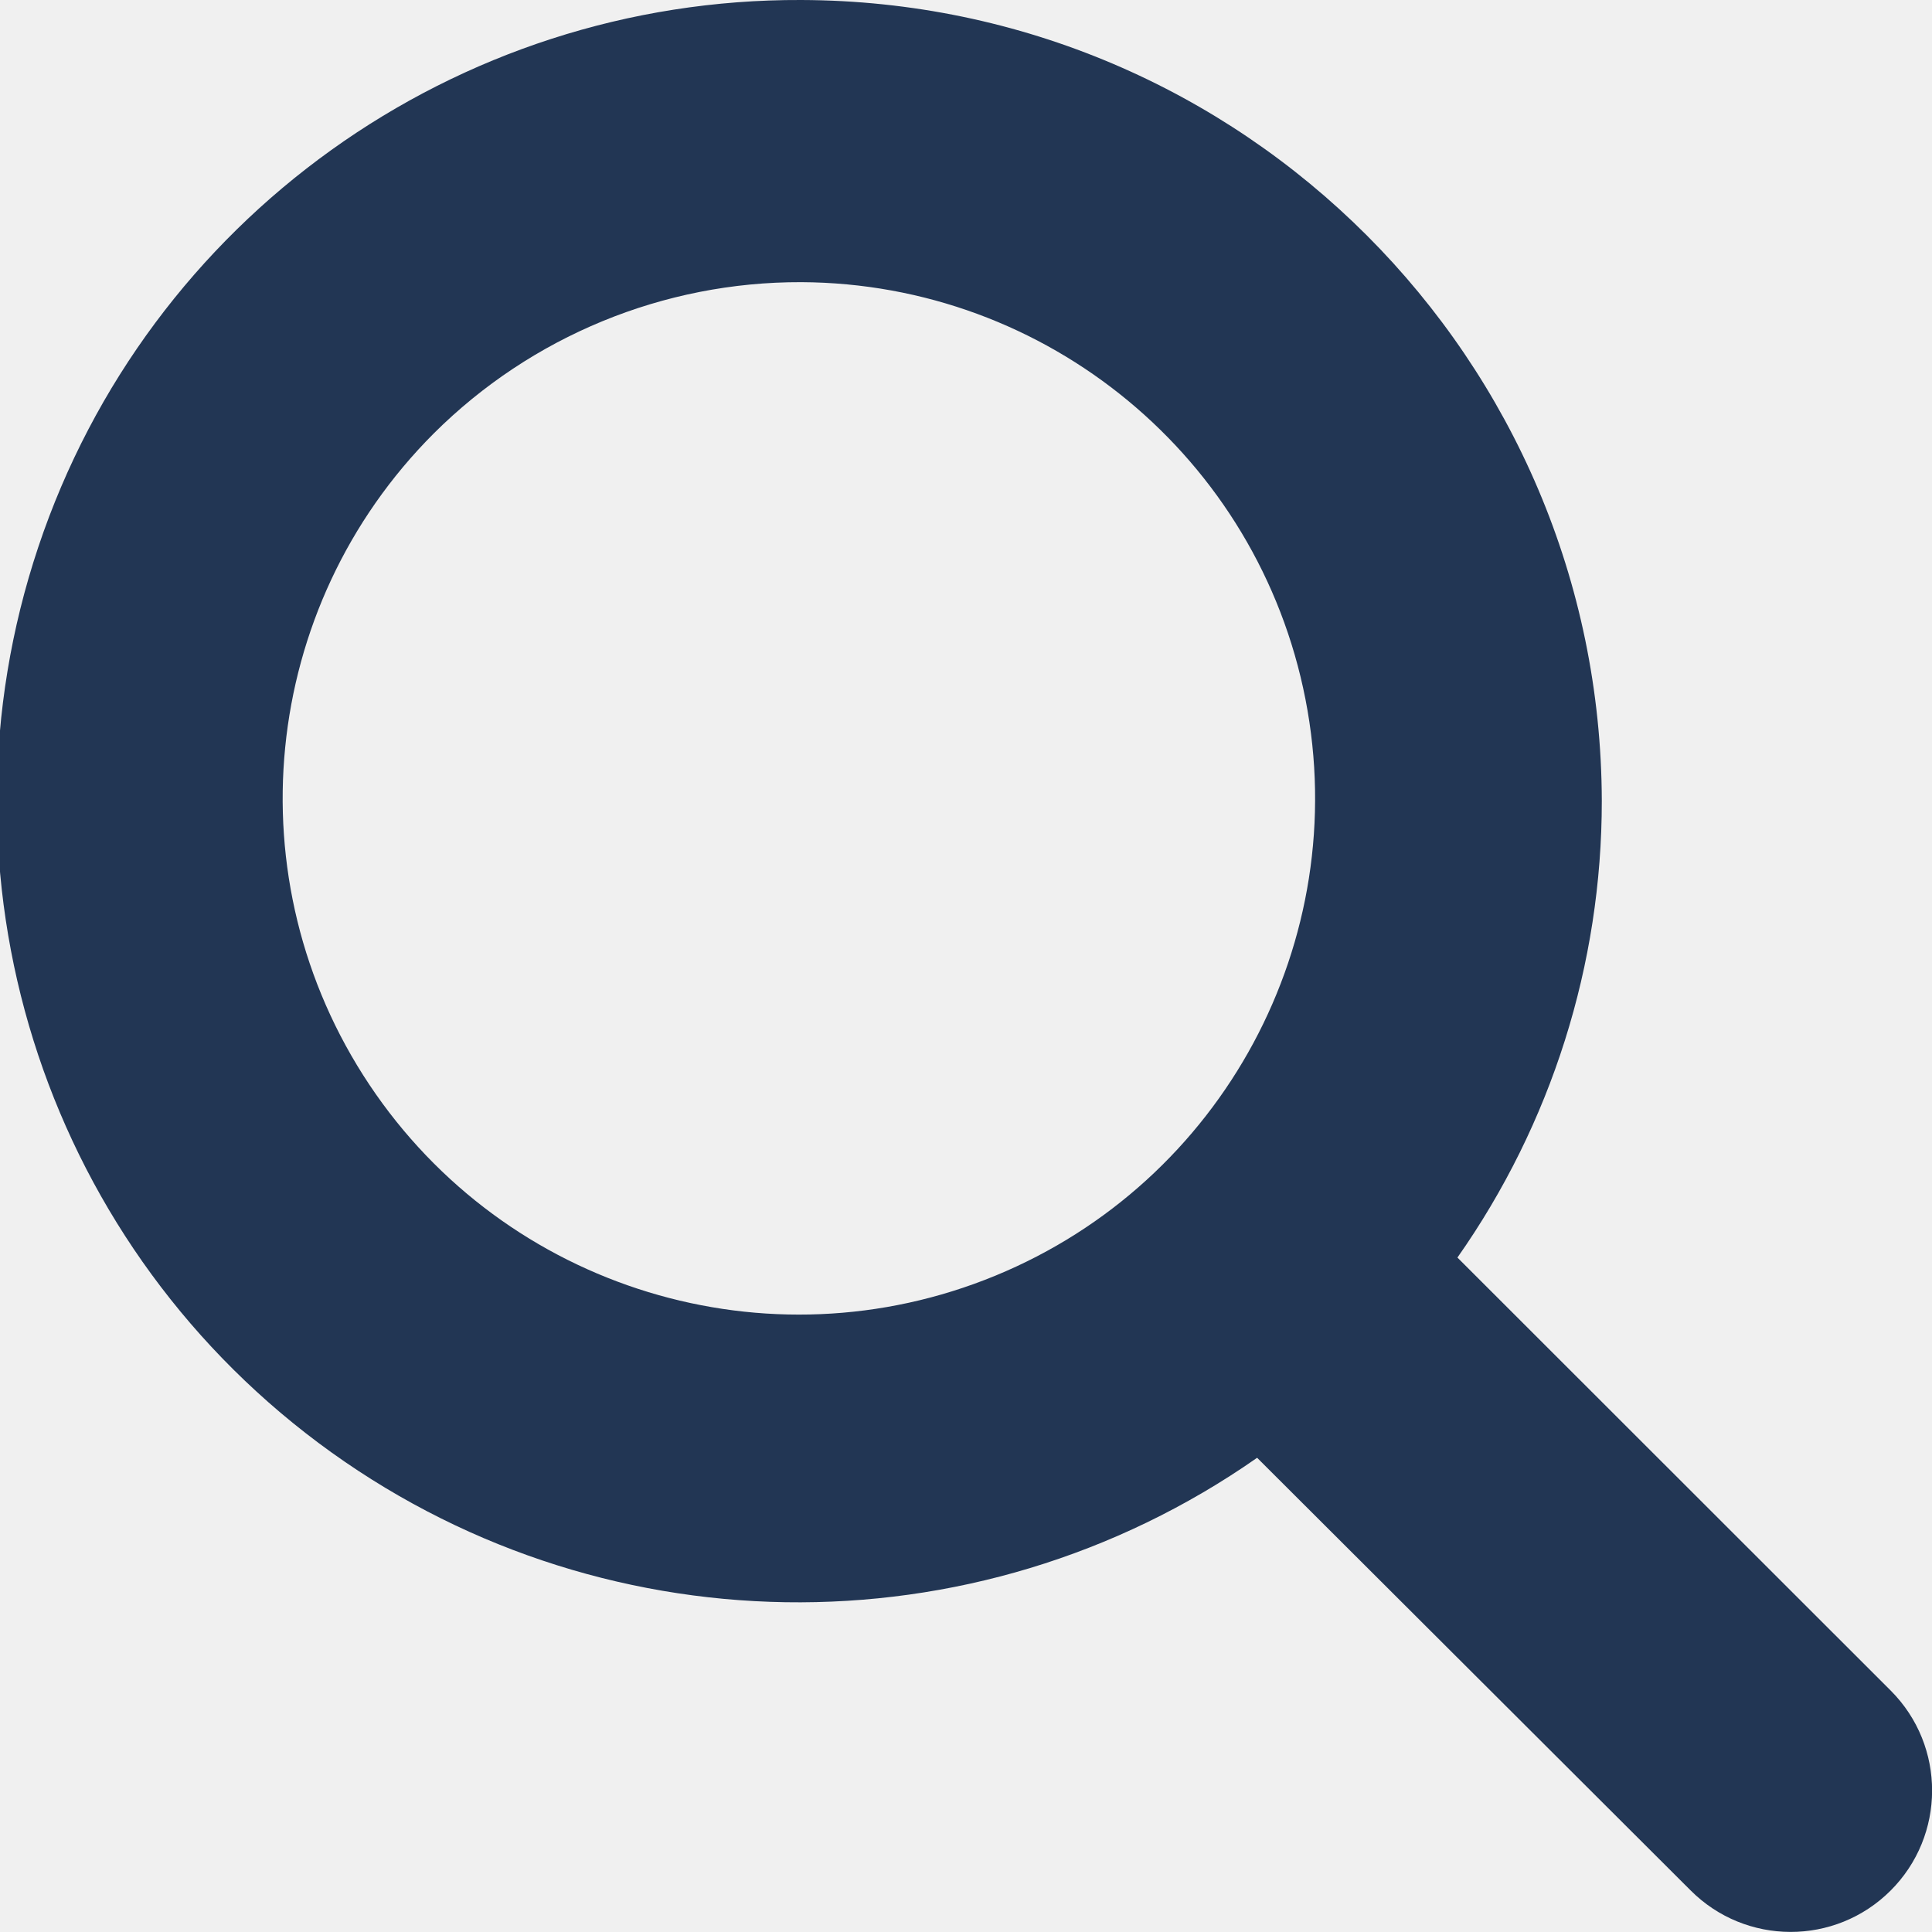
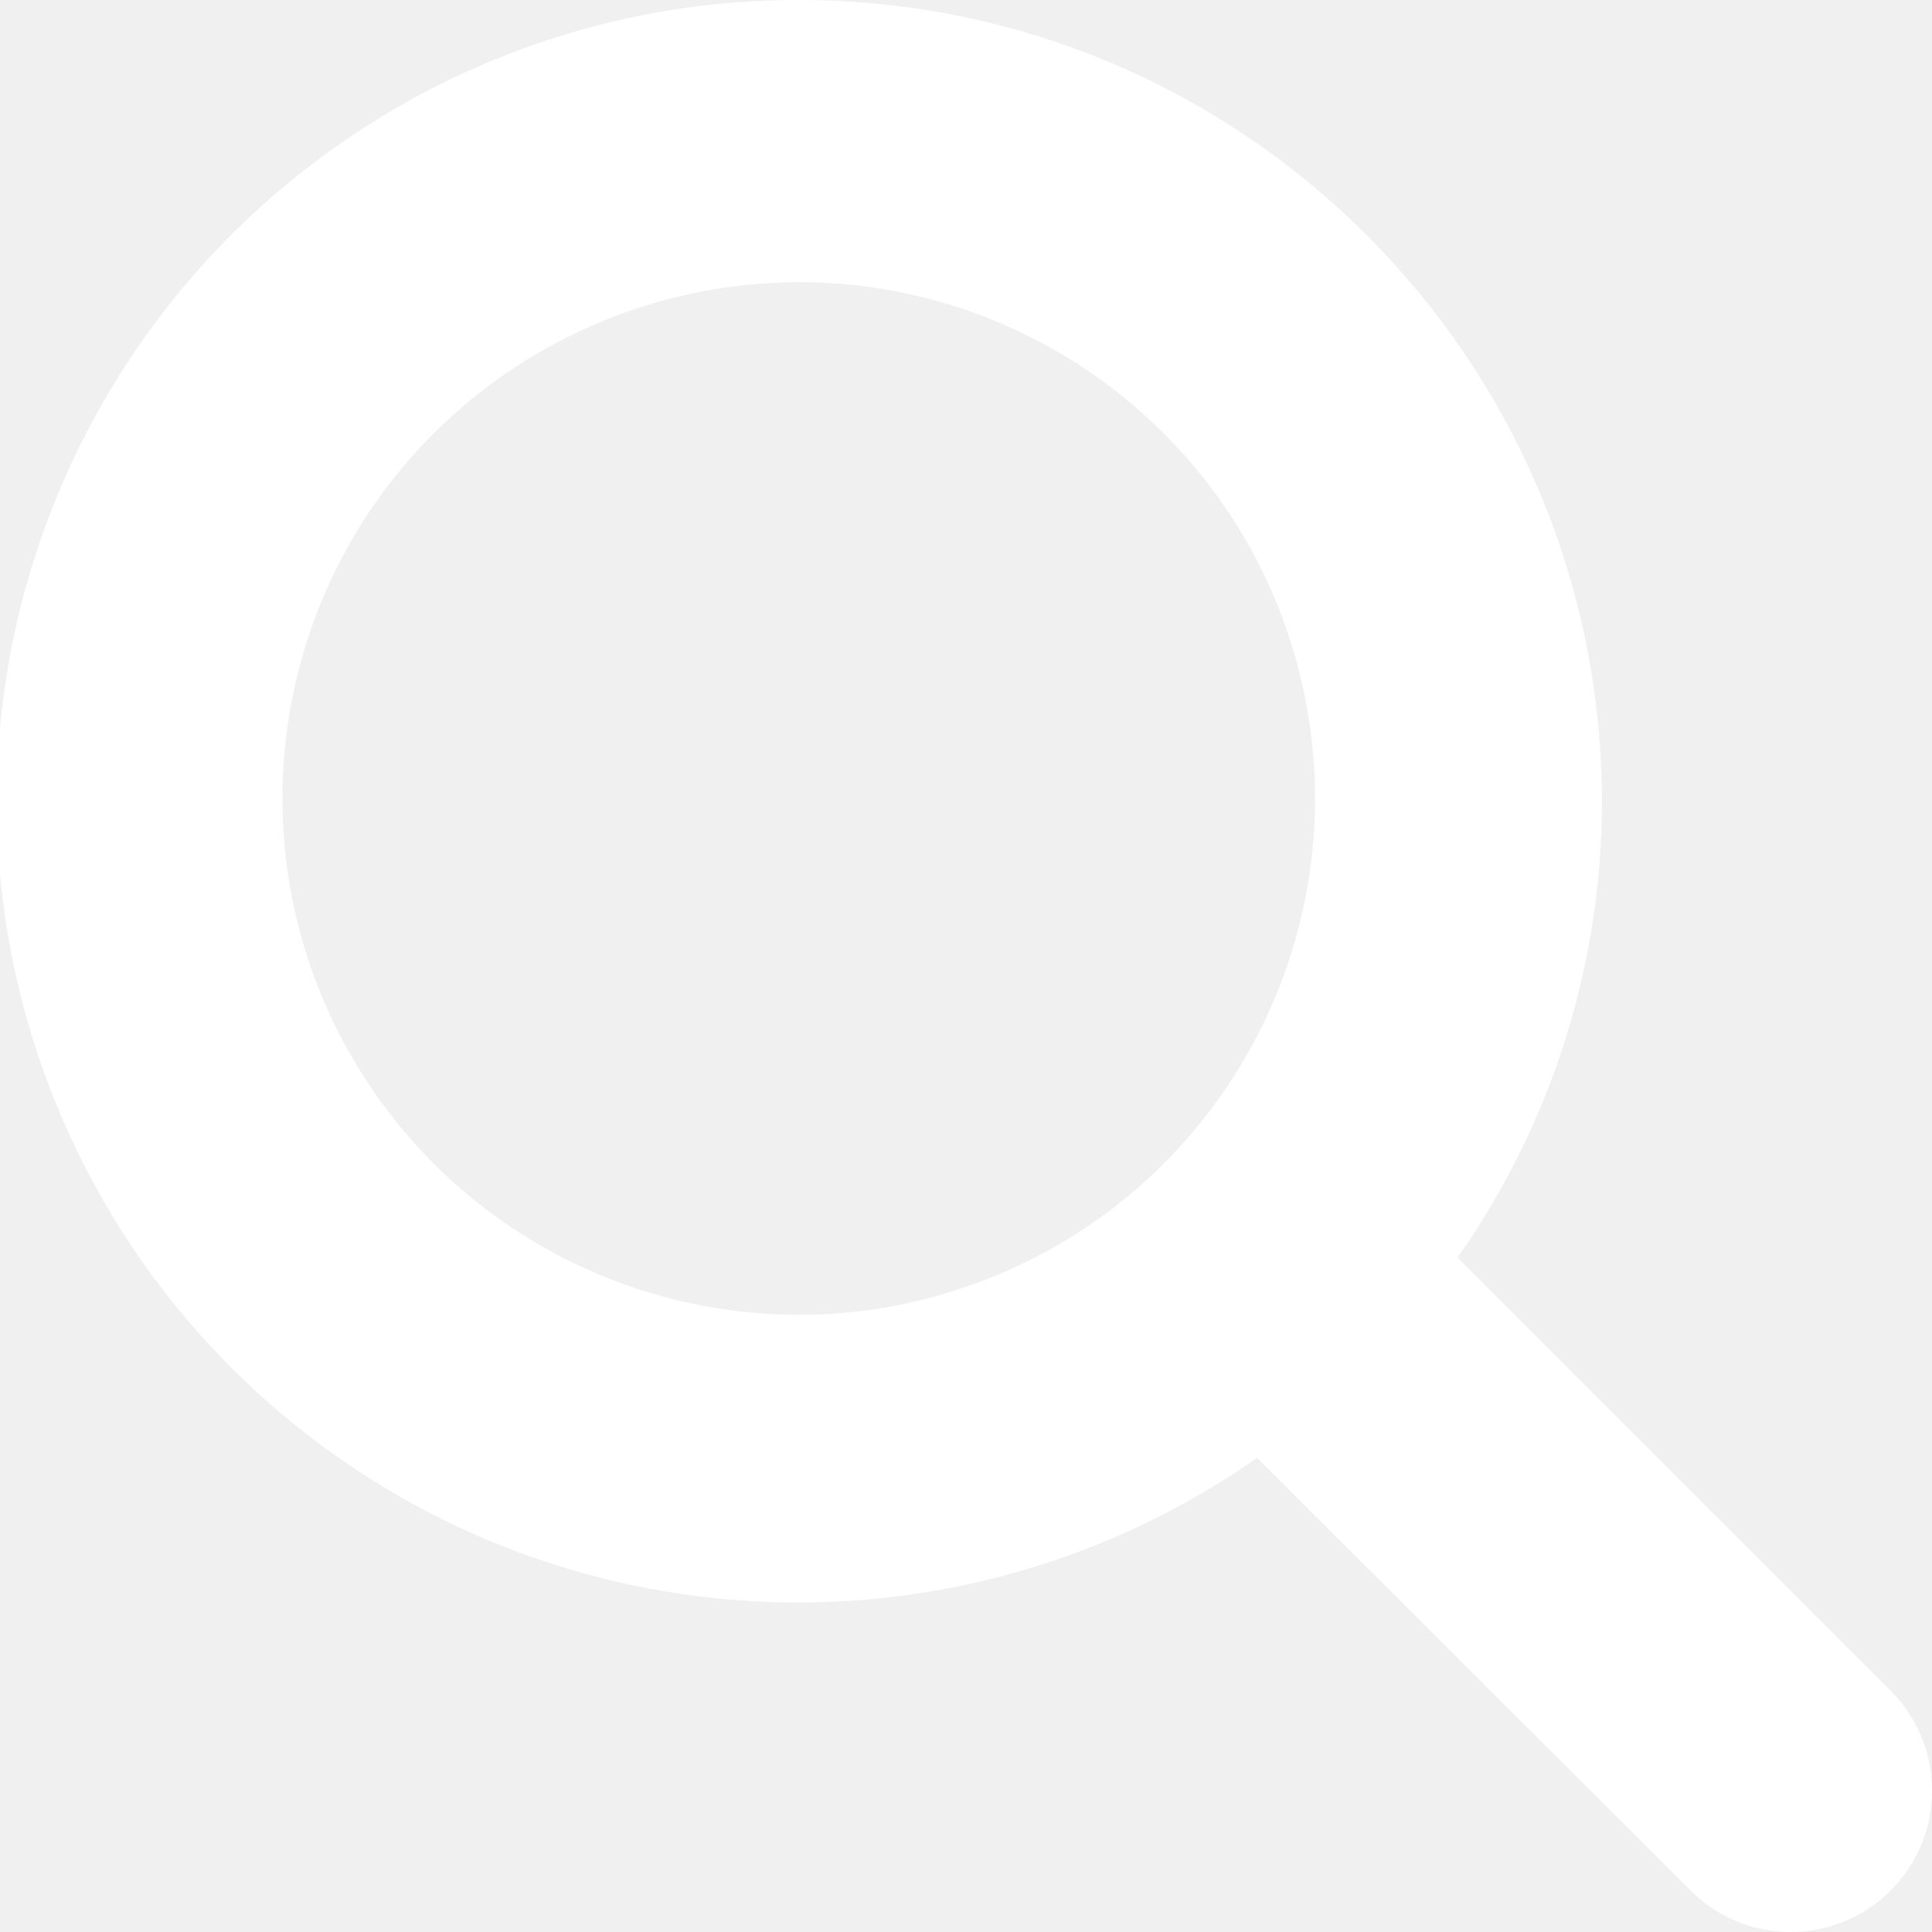
- <svg xmlns="http://www.w3.org/2000/svg" width="22" height="22" viewBox="0 0 22 22">
+ <svg xmlns="http://www.w3.org/2000/svg" width="18" height="18" viewBox="0 0 18 18">
  <defs>
-     <style>.a{fill:#223654;}</style>
+     <style>.a{fill:#fff;}</style>
  </defs>
  <g transform="translate(-13.02 -36)">
    <g transform="translate(13.02 36)">
-       <path class="a" d="M9.144,0a9.123,9.123,0,1,0,5.191,16.6l4.935,4.925a1.61,1.61,0,0,0,2.282-2.272L16.616,14.32a9.036,9.036,0,0,0,1.644-5.2A9.144,9.144,0,0,0,9.144,0Zm0,3.213A5.878,5.878,0,1,1,4.96,4.935,5.906,5.906,0,0,1,9.144,3.213Z" transform="translate(-0.02 0)" />
+       <path class="a" d="M7.485,0a7.465,7.465,0,1,0,4.247,13.583l4.037,4.029a1.317,1.317,0,0,0,1.867-1.859L13.6,11.716a7.393,7.393,0,0,0,1.345-4.255A7.481,7.481,0,0,0,7.485,0Zm0,2.629A4.81,4.81,0,1,1,4.061,4.037,4.832,4.832,0,0,1,7.485,2.629Z" transform="translate(-0.02 0)" />
    </g>
  </g>
</svg>
